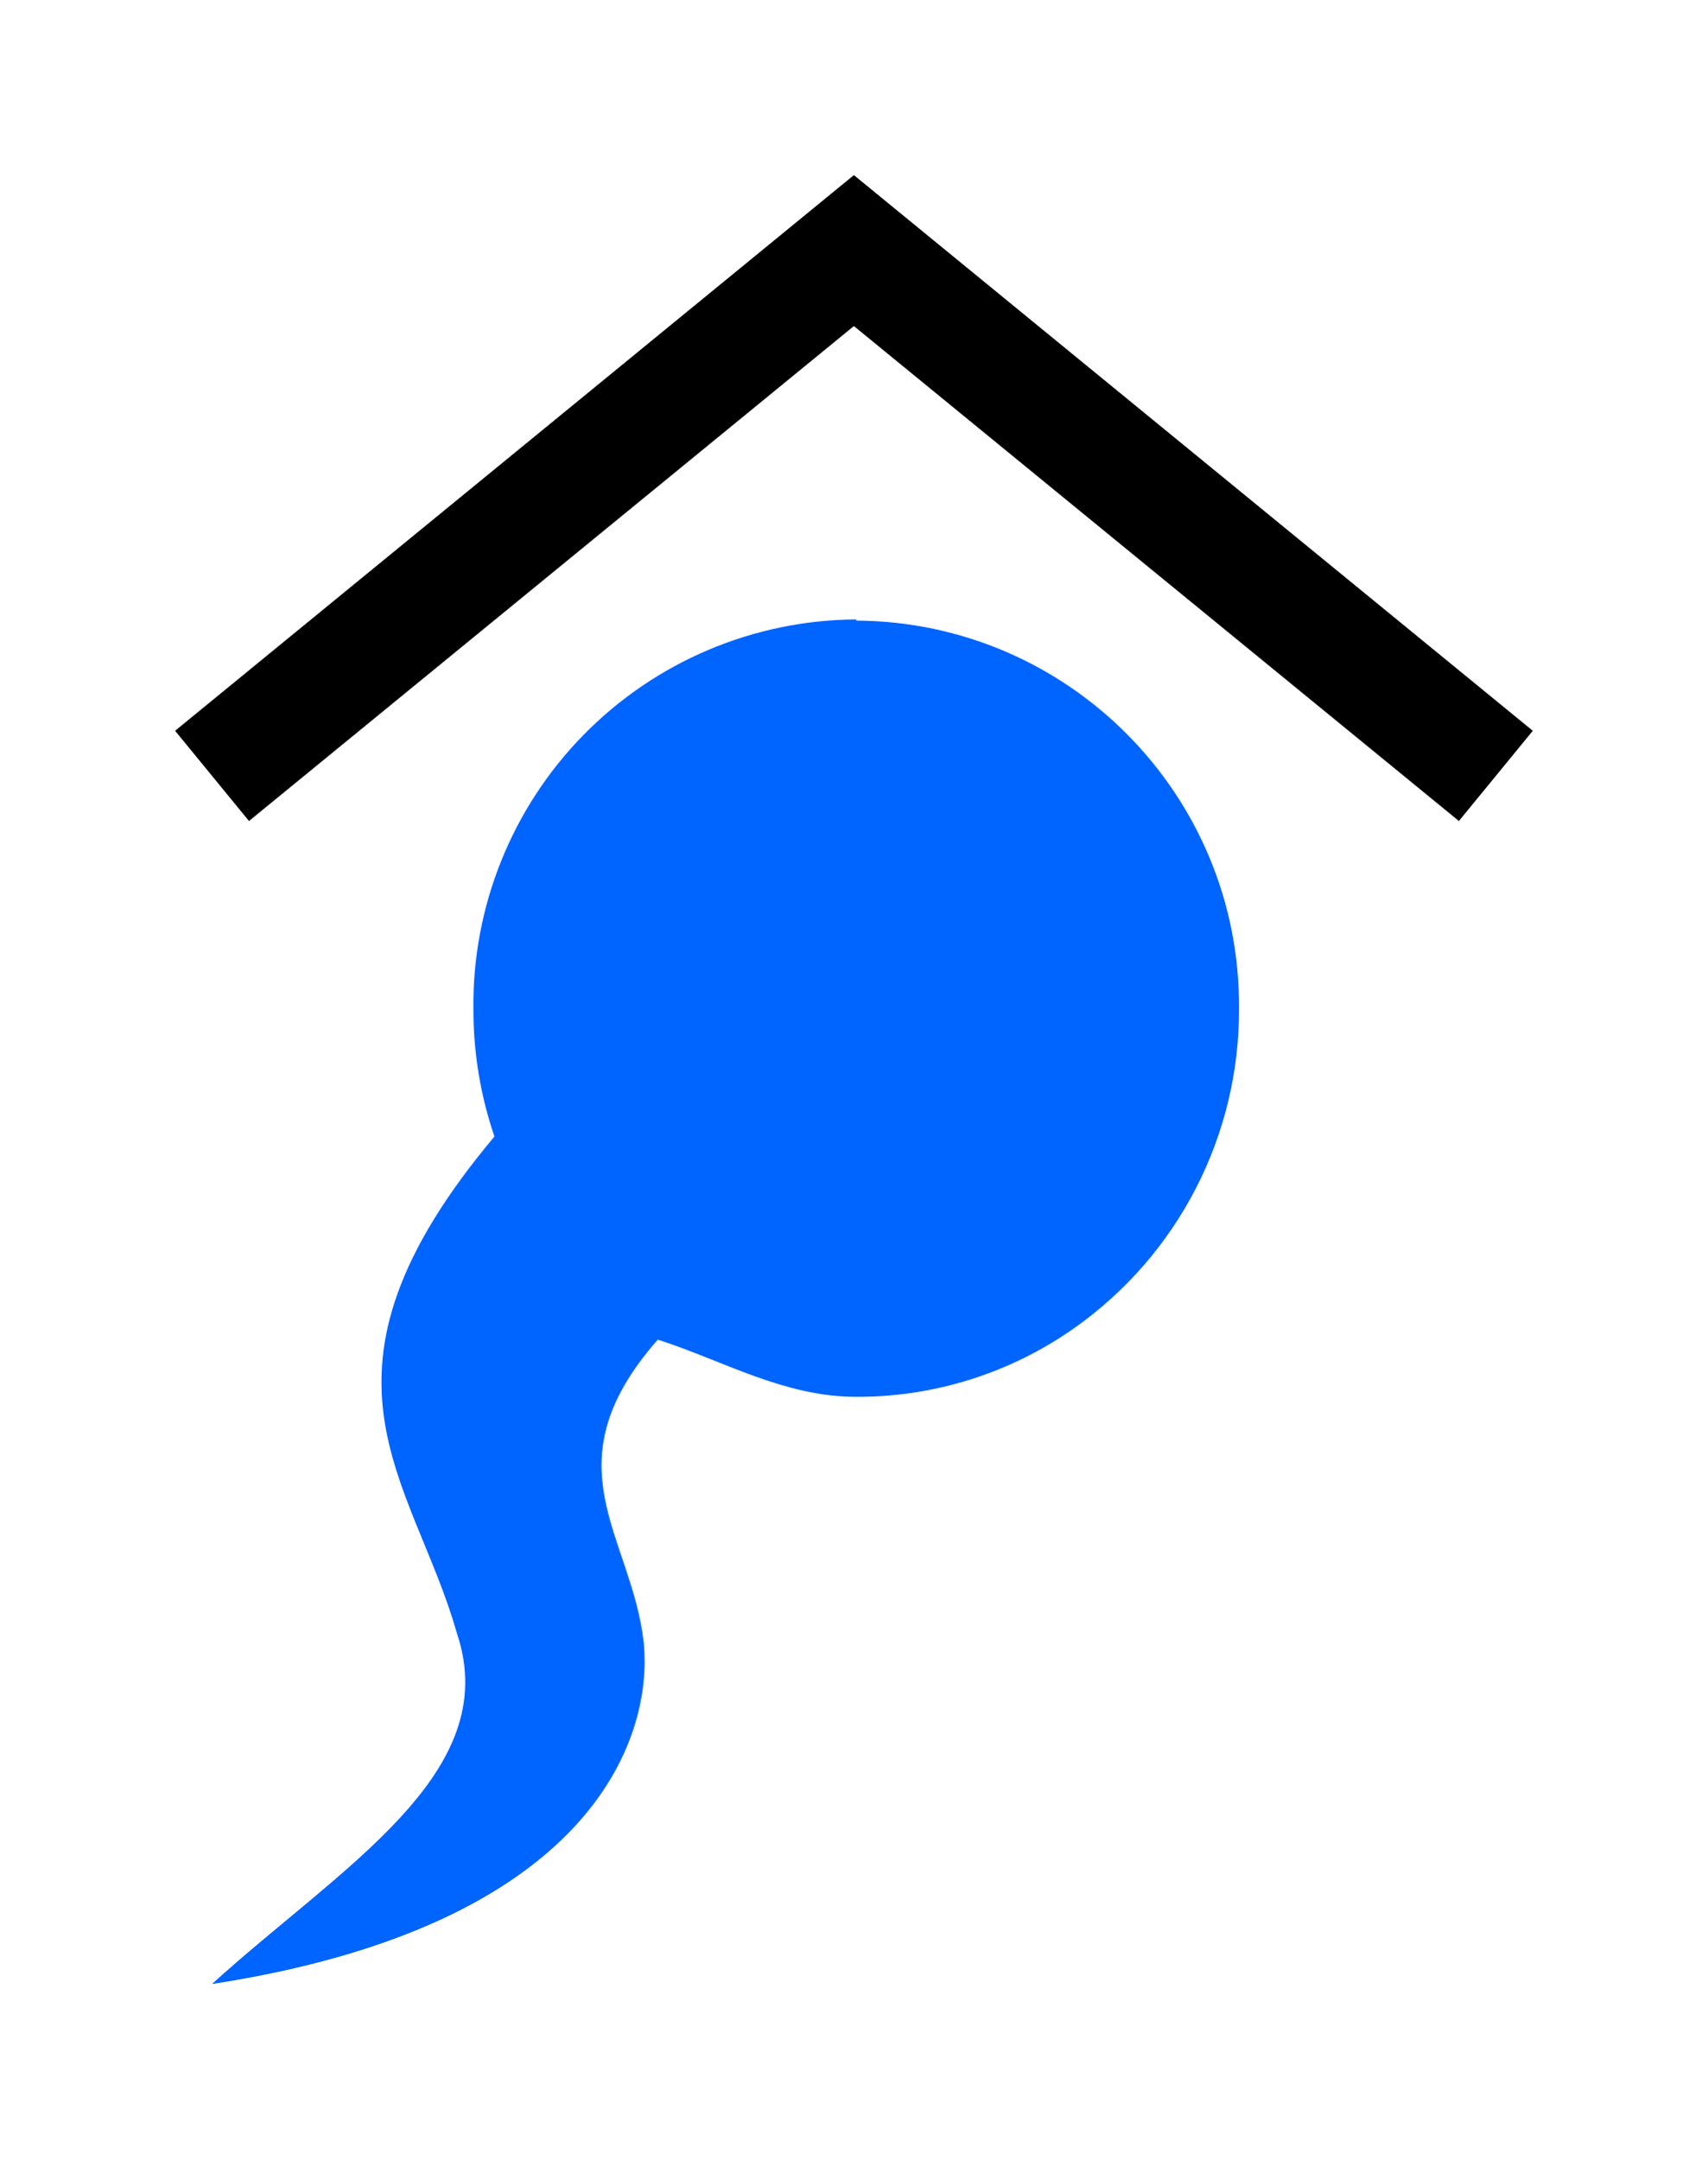
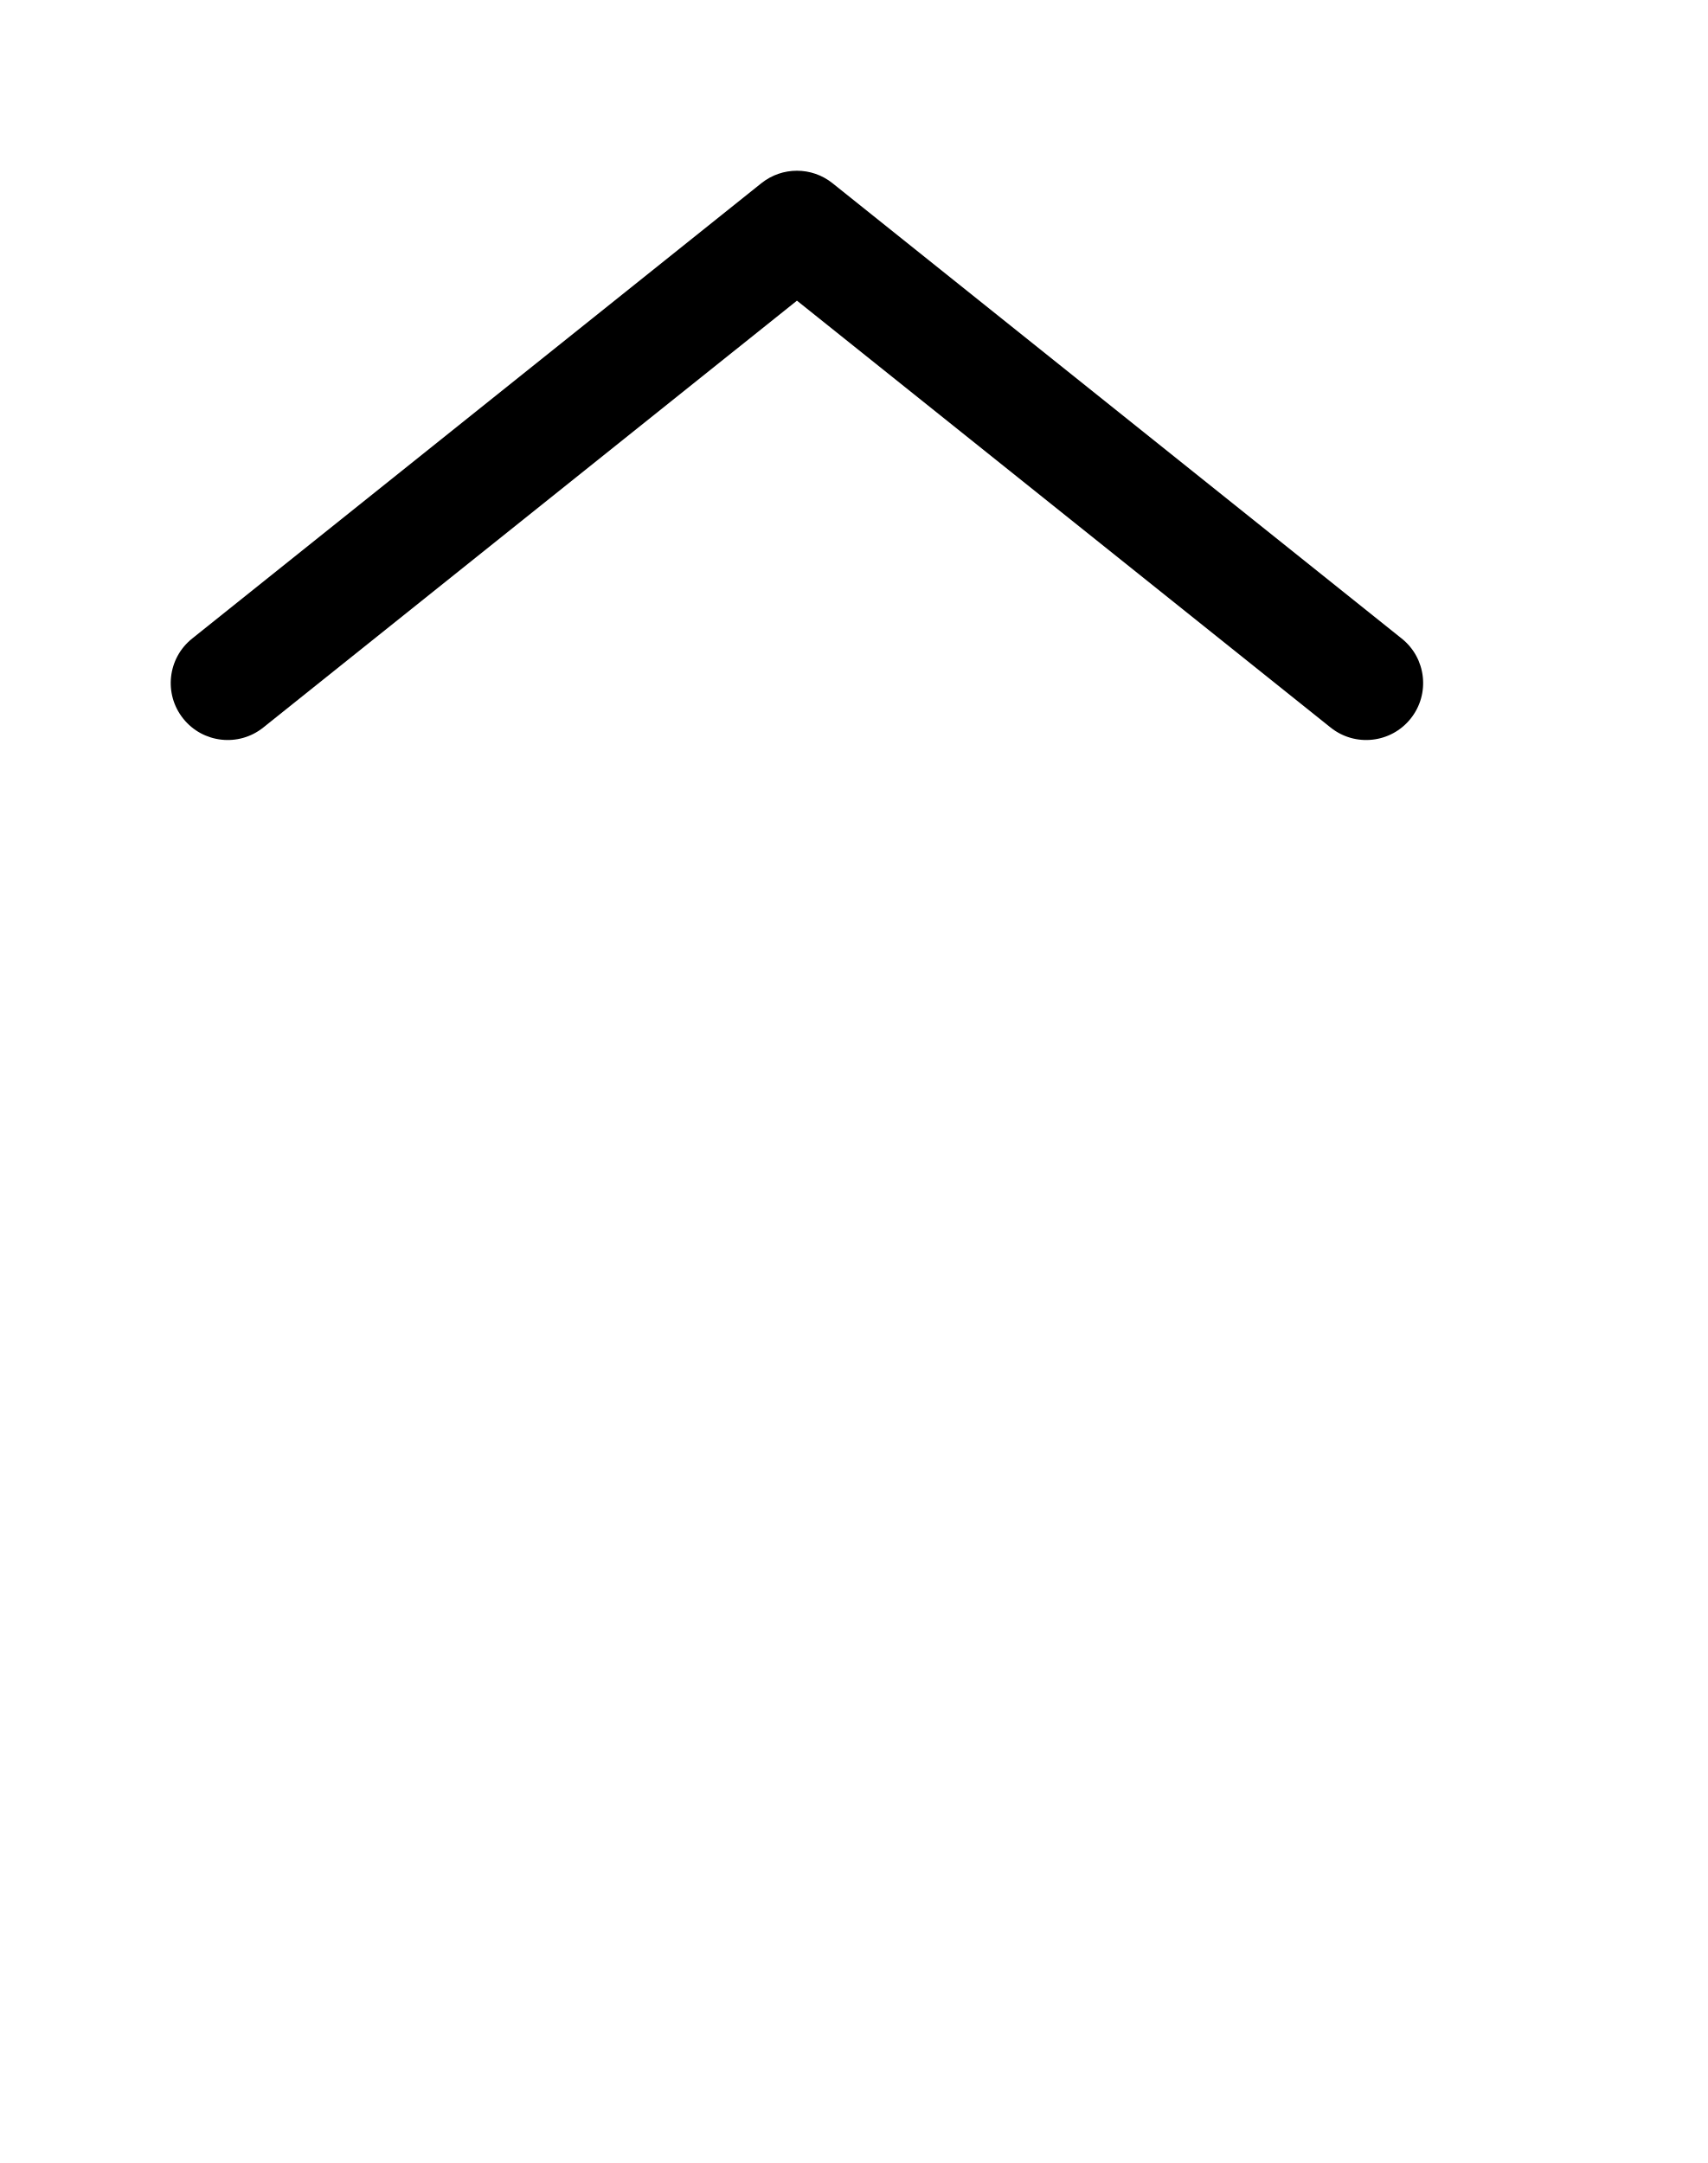
- <svg xmlns="http://www.w3.org/2000/svg" width="14.633" height="18.496" version="1.1">
-   <path d="M 7.336,5.306 A 3.3,3.3 0 0 0 4.056,8.646 A 3.36,3.36 0 0 0 4.236,9.736 C 2.516,11.786 3.536,12.656 3.916,13.996 C 4.316,15.196 2.916,15.996 1.816,16.996 C 5.066,16.496 5.596,14.896 5.516,14.076 C 5.416,13.156 4.686,12.556 5.636,11.476 C 6.196,11.656 6.716,11.966 7.336,11.966 A 3.23,3.24 0 0 0 9.206,11.376 A 3.33,3.33 0 0 0 10.616,8.636 A 3.3,3.3 0 0 0 7.336,5.316 Z" fill="#0064ff" />
-   <path style="baseline-shift:baseline;display:inline;overflow:visible;opacity:1;vector-effect:none;enable-background:accumulate;stop-color:#000000;stop-opacity:1" d="M 7.316,1.5 L 1.5,6.26 L 2.133,7.033 L 7.316,2.793 L 12.5,7.033 L 13.133,6.26 Z" />
+ <svg xmlns="http://www.w3.org/2000/svg" width="15" height="19" version="1.1">
+   <path d="M 6.688,1.609 L 1.688,5.609 A 0.5,0.5 0 0 0 1.609,6.312 A 0.5,0.5 0 0 0 2.312,6.391 L 7,2.641 L 11.688,6.391 A 0.5,0.5 0 0 0 12.391,6.312 A 0.5,0.5 0 0 0 12.312,5.609 L 7.312,1.609 A 0.5,0.5 0 0 0 6.688,1.609 Z" />
</svg>
